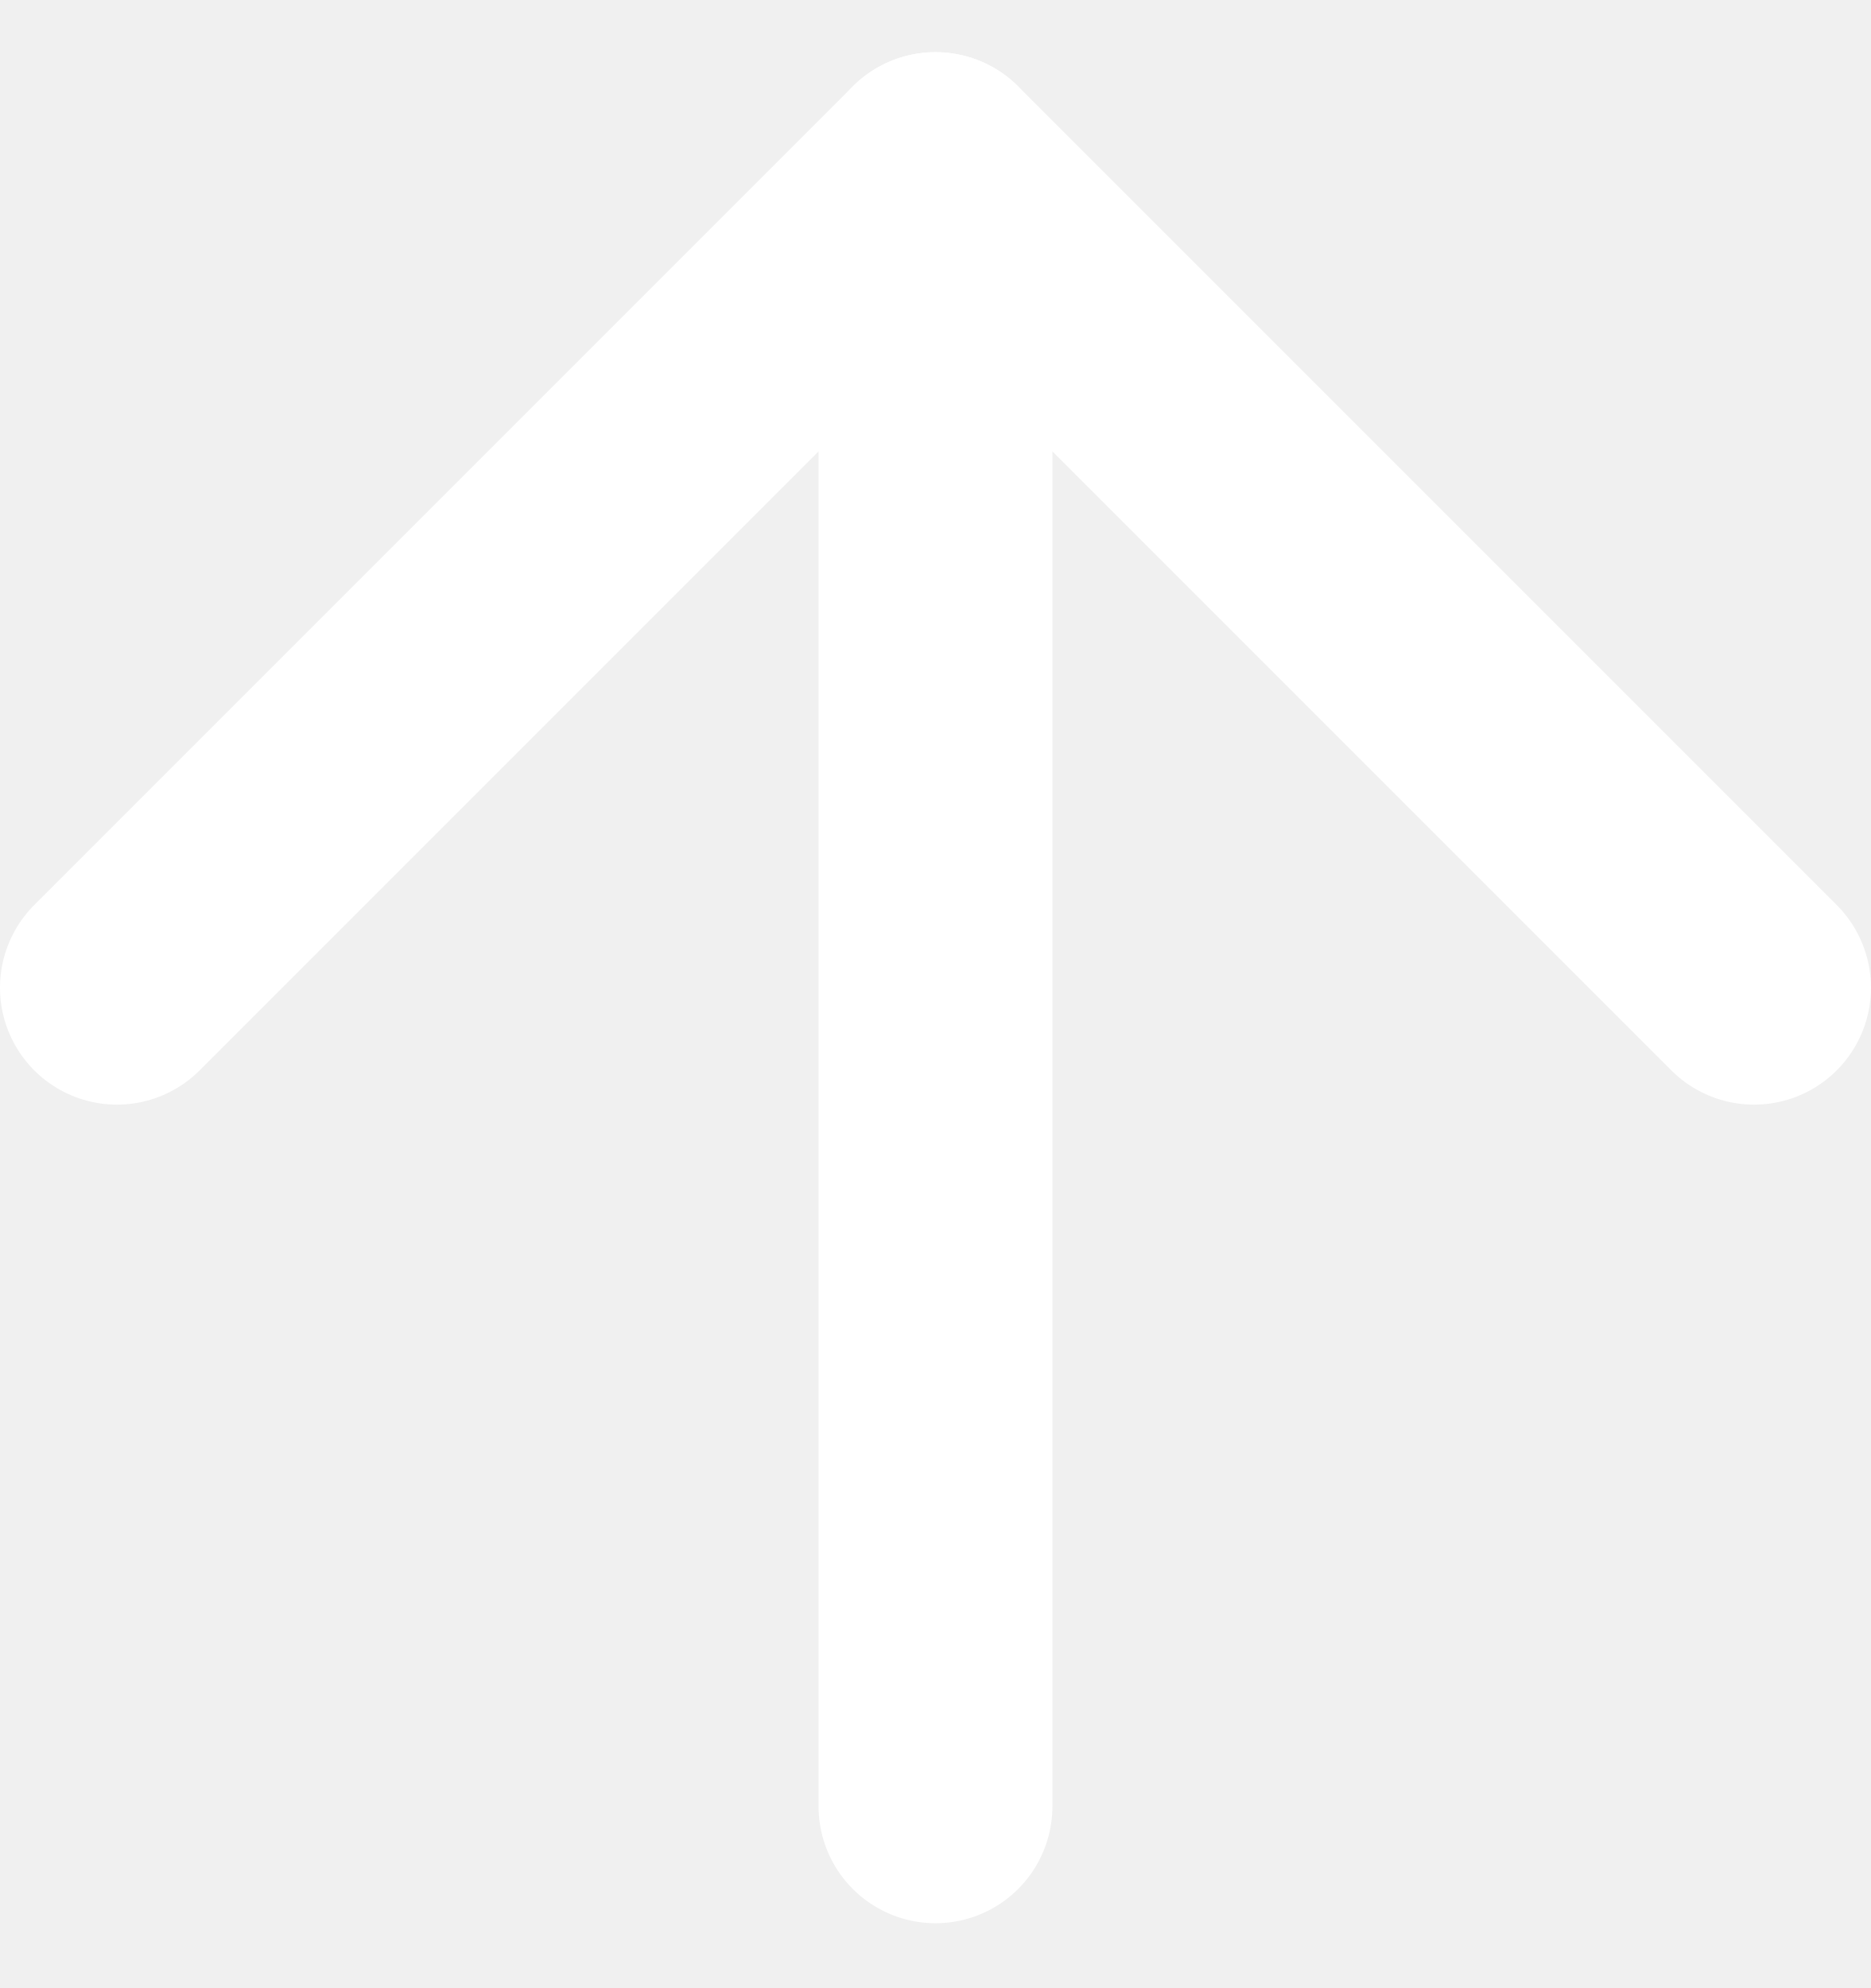
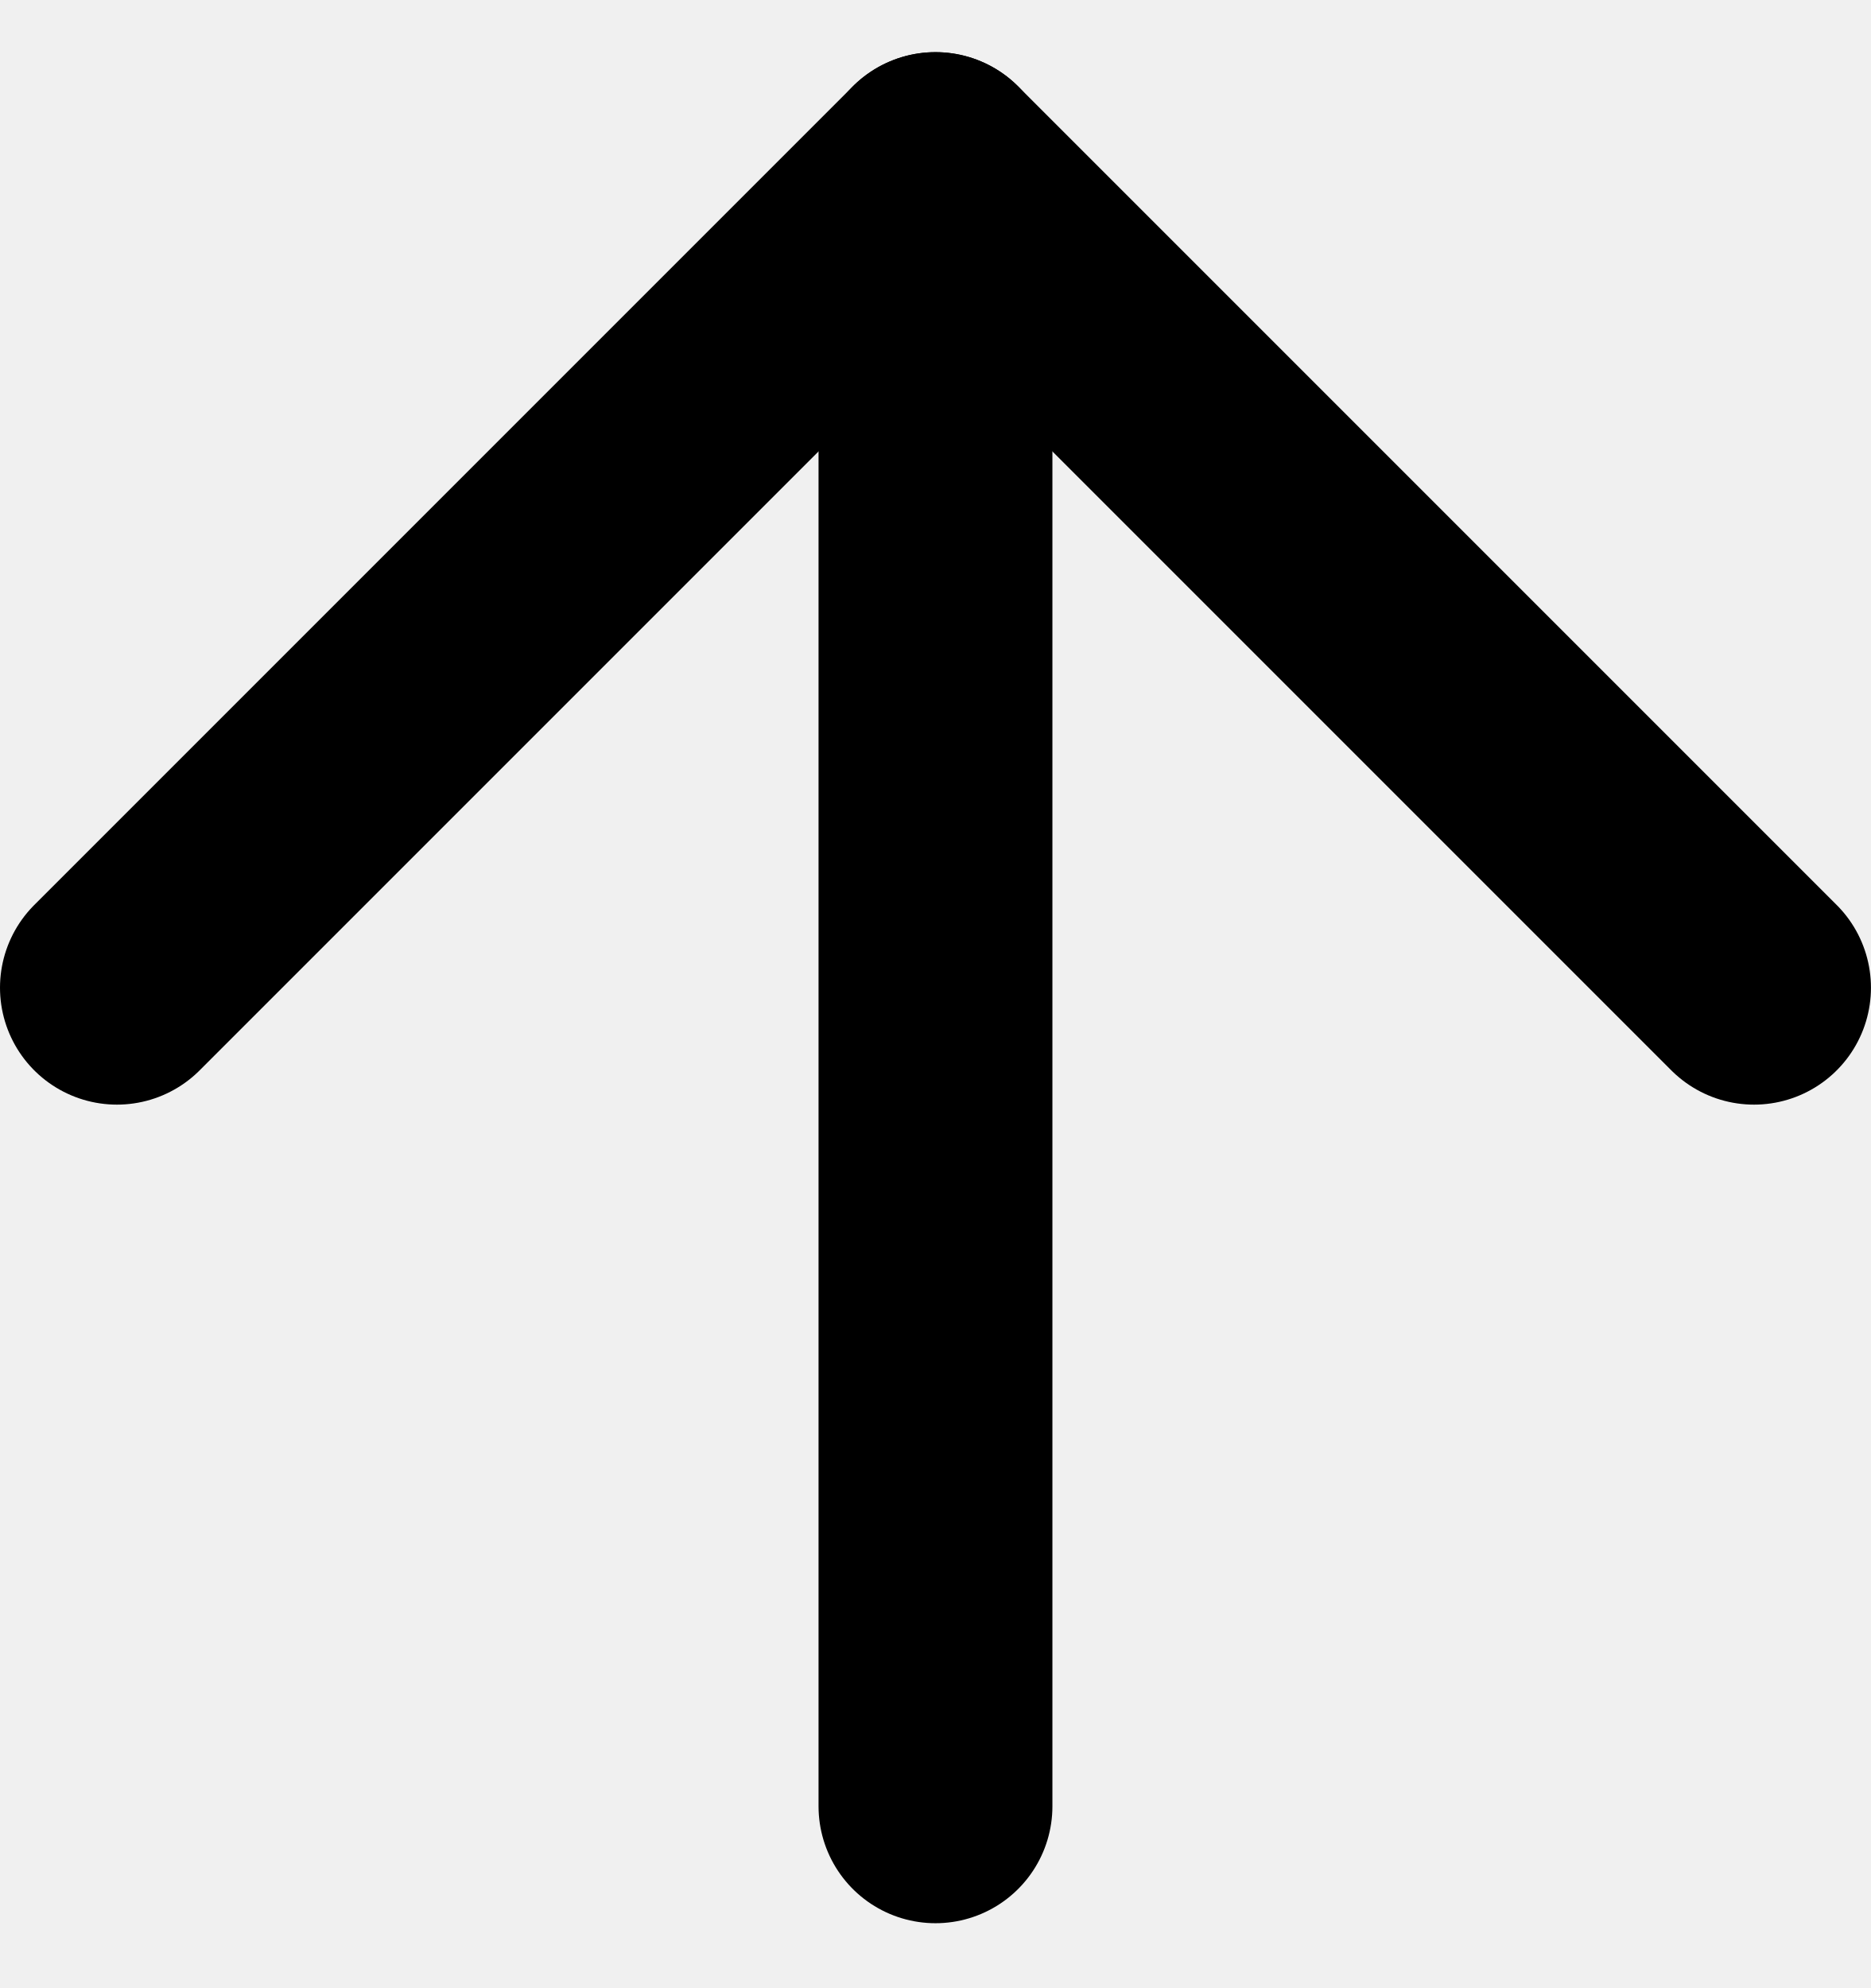
<svg xmlns="http://www.w3.org/2000/svg" width="16" height="17" viewBox="0 0 16 17" fill="none">
-   <path d="M8 15.446V1.446" stroke="white" stroke-width="2" stroke-linecap="round" stroke-linejoin="round" />
-   <path d="M1 8.446L8 1.446L15 8.446" stroke="white" stroke-width="2" stroke-linecap="round" stroke-linejoin="round" />
+   <path d="M8 15.446V1.446" stroke="black" stroke-width="2" stroke-linecap="round" stroke-linejoin="round" />
+   <path d="M1 8.446L8 1.446L15 8.446" stroke="black" stroke-width="2" stroke-linecap="round" stroke-linejoin="round" />
</svg>
